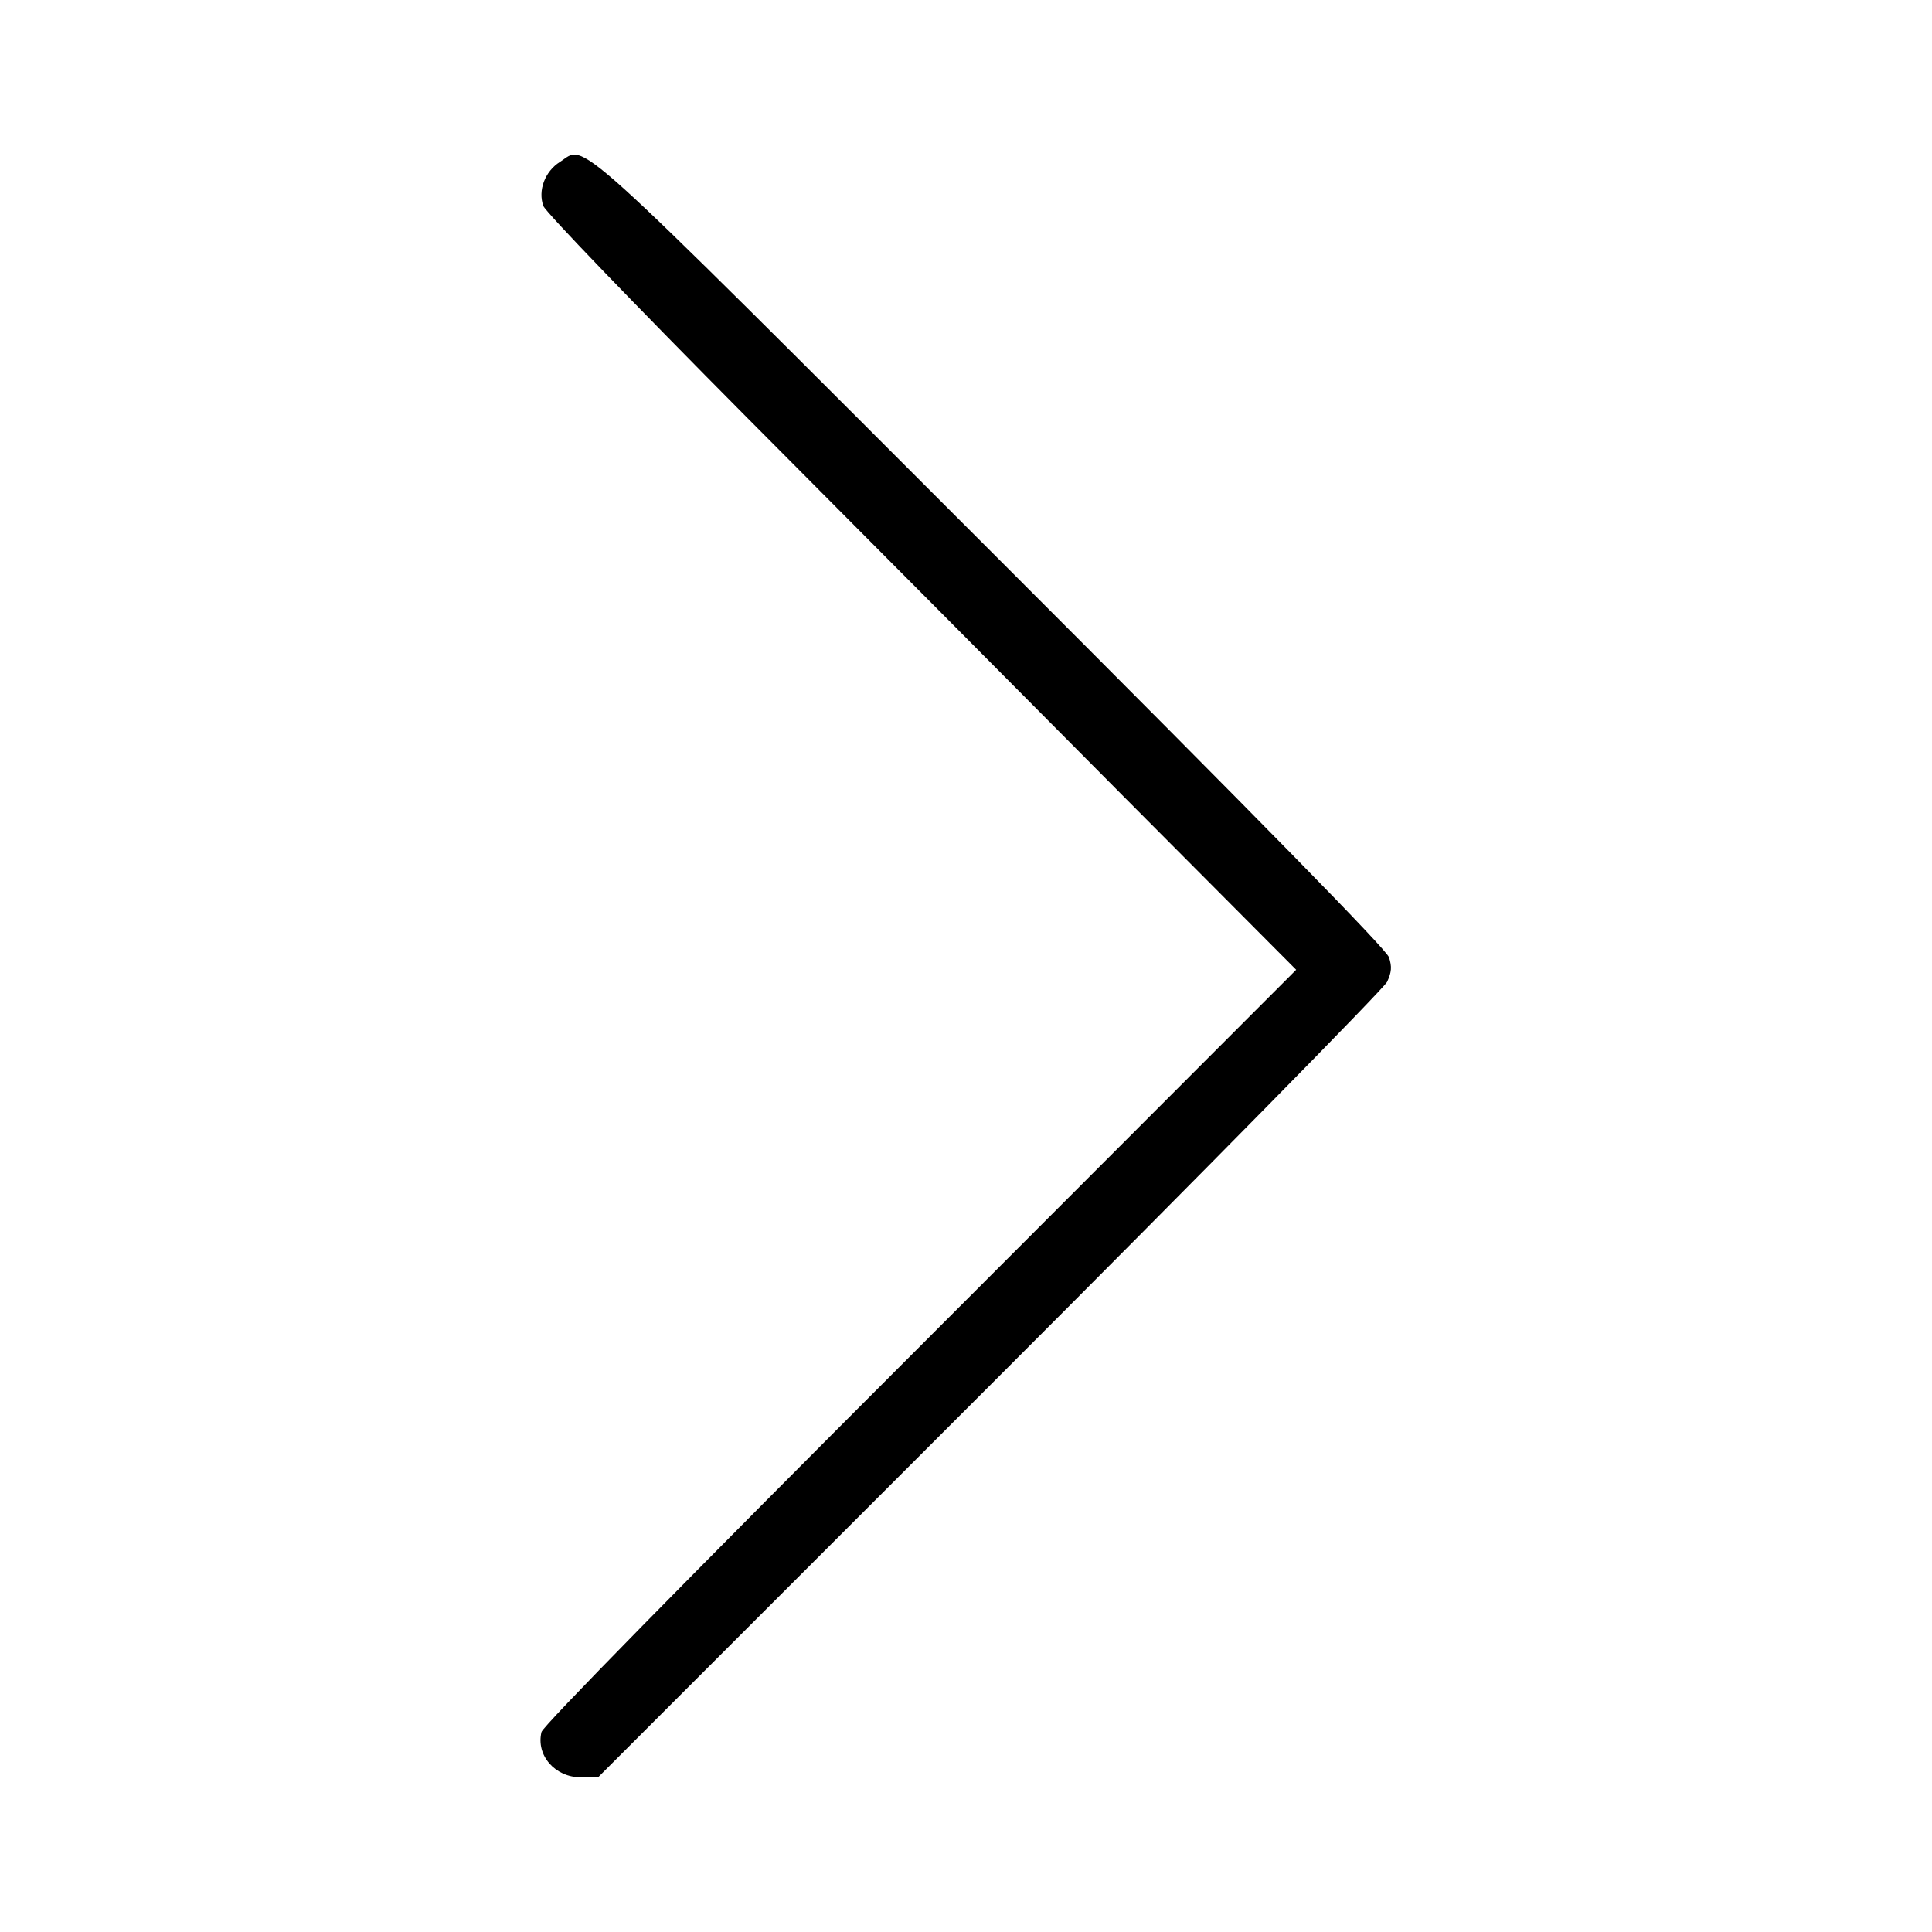
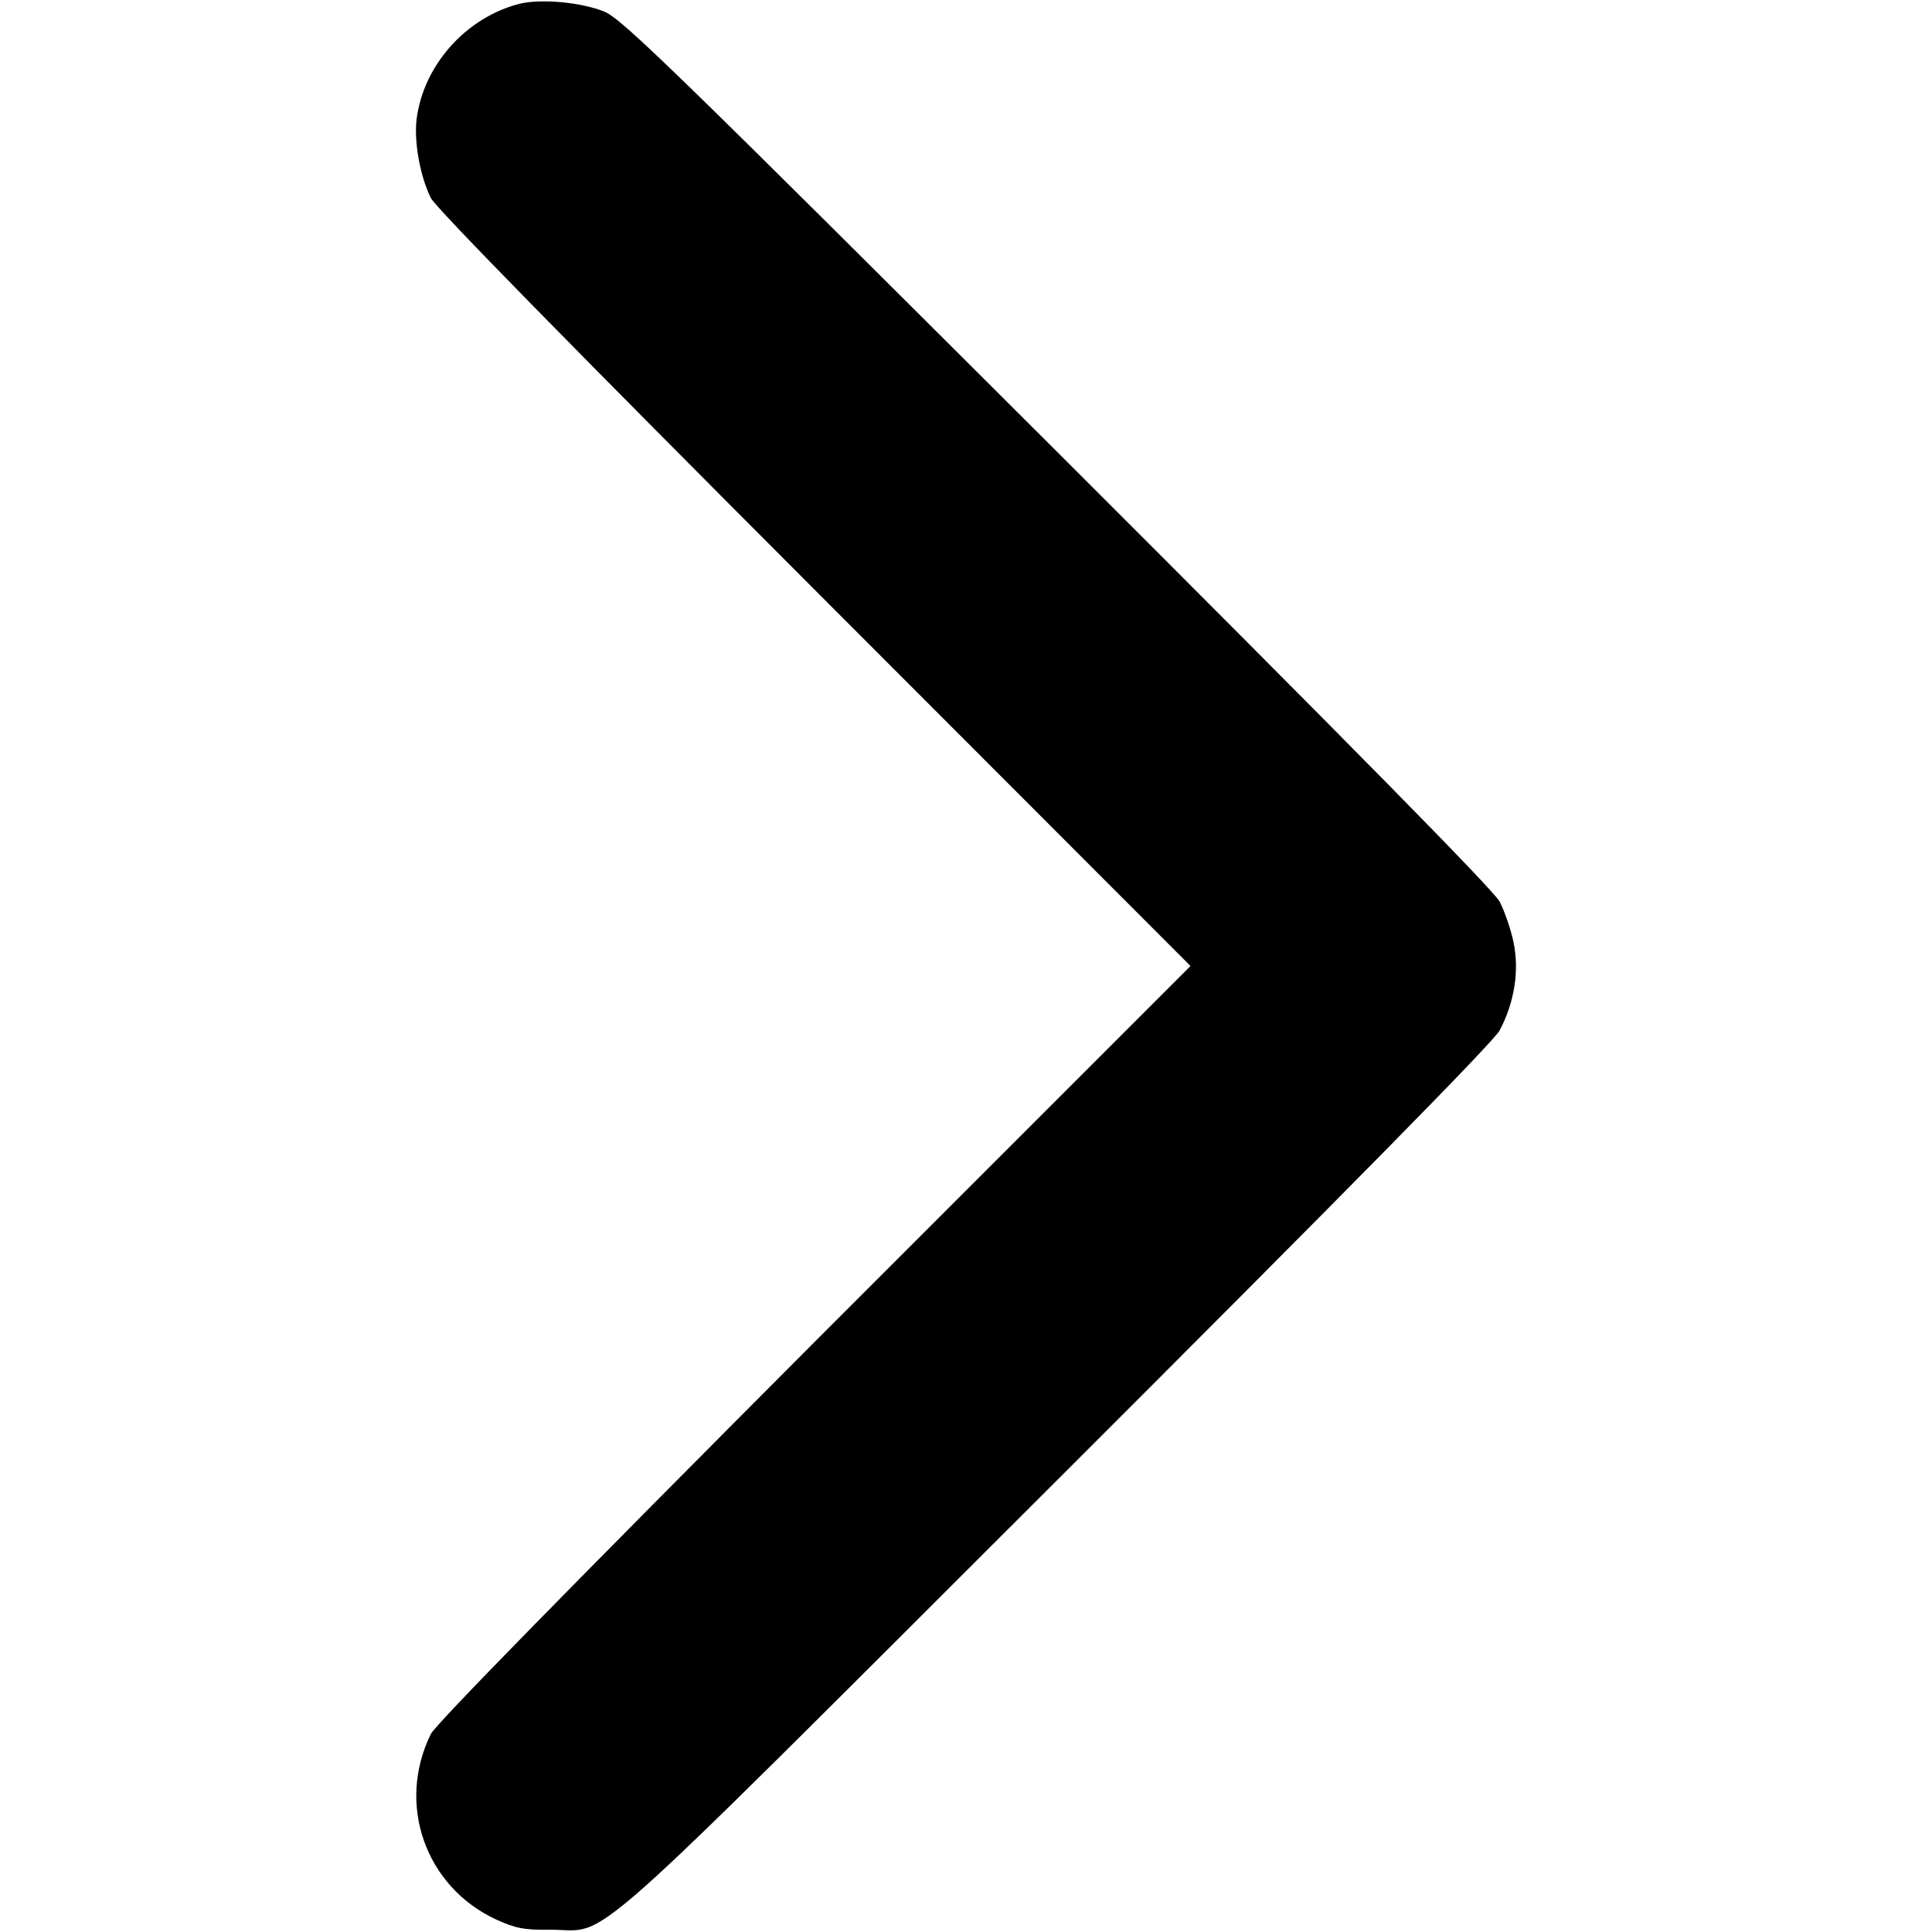
<svg xmlns="http://www.w3.org/2000/svg" version="1.0" viewBox="0 0 512 512" preserveAspectRatio="xMidYMid meet">
-   <g transform="translate(0,512) scale(0.1,-0.1)" fill="#000000" stroke="none">
-     <path d="M1484 4691 c-40 -25 -59 -76 -44 -117 6 -16 239 -258 538 -559 290 -291 736 -740 992 -998 l465 -467 -997 -998 c-629 -629 -999 -1006 -1003 -1022 -15 -62 36 -120 104 -120 l46 0 1037 1037 c571 571 1045 1053 1054 1071 12 26 13 40 5 65 -8 22 -323 344 -1054 1075 -1139 1139 -1072 1078 -1143 1033z" />
+   <g transform="translate(0,512) scale(0.1,-0.1)" stroke="none">
+     <path d="M1377 5110 c-142 -36 -255 -163 -273 -306 -7 -60 9 -151 38 -209 13 -26 368 -388 1016 -1037 l997 -998 -997 -997 c-648 -650 -1003 -1012 -1016 -1038 -92 -186 -15 -405 173 -492 51 -23 73 -28 145 -27 160 0 52 -96 1342 1192 778 777 1155 1160 1172 1191 39 73 53 158 37 234 -7 34 -24 83 -37 108 -17 31 -394 414 -1172 1191 -1022 1020 -1153 1147 -1200 1167 -61 25 -168 35 -225 21z" />
  </g>
</svg>
